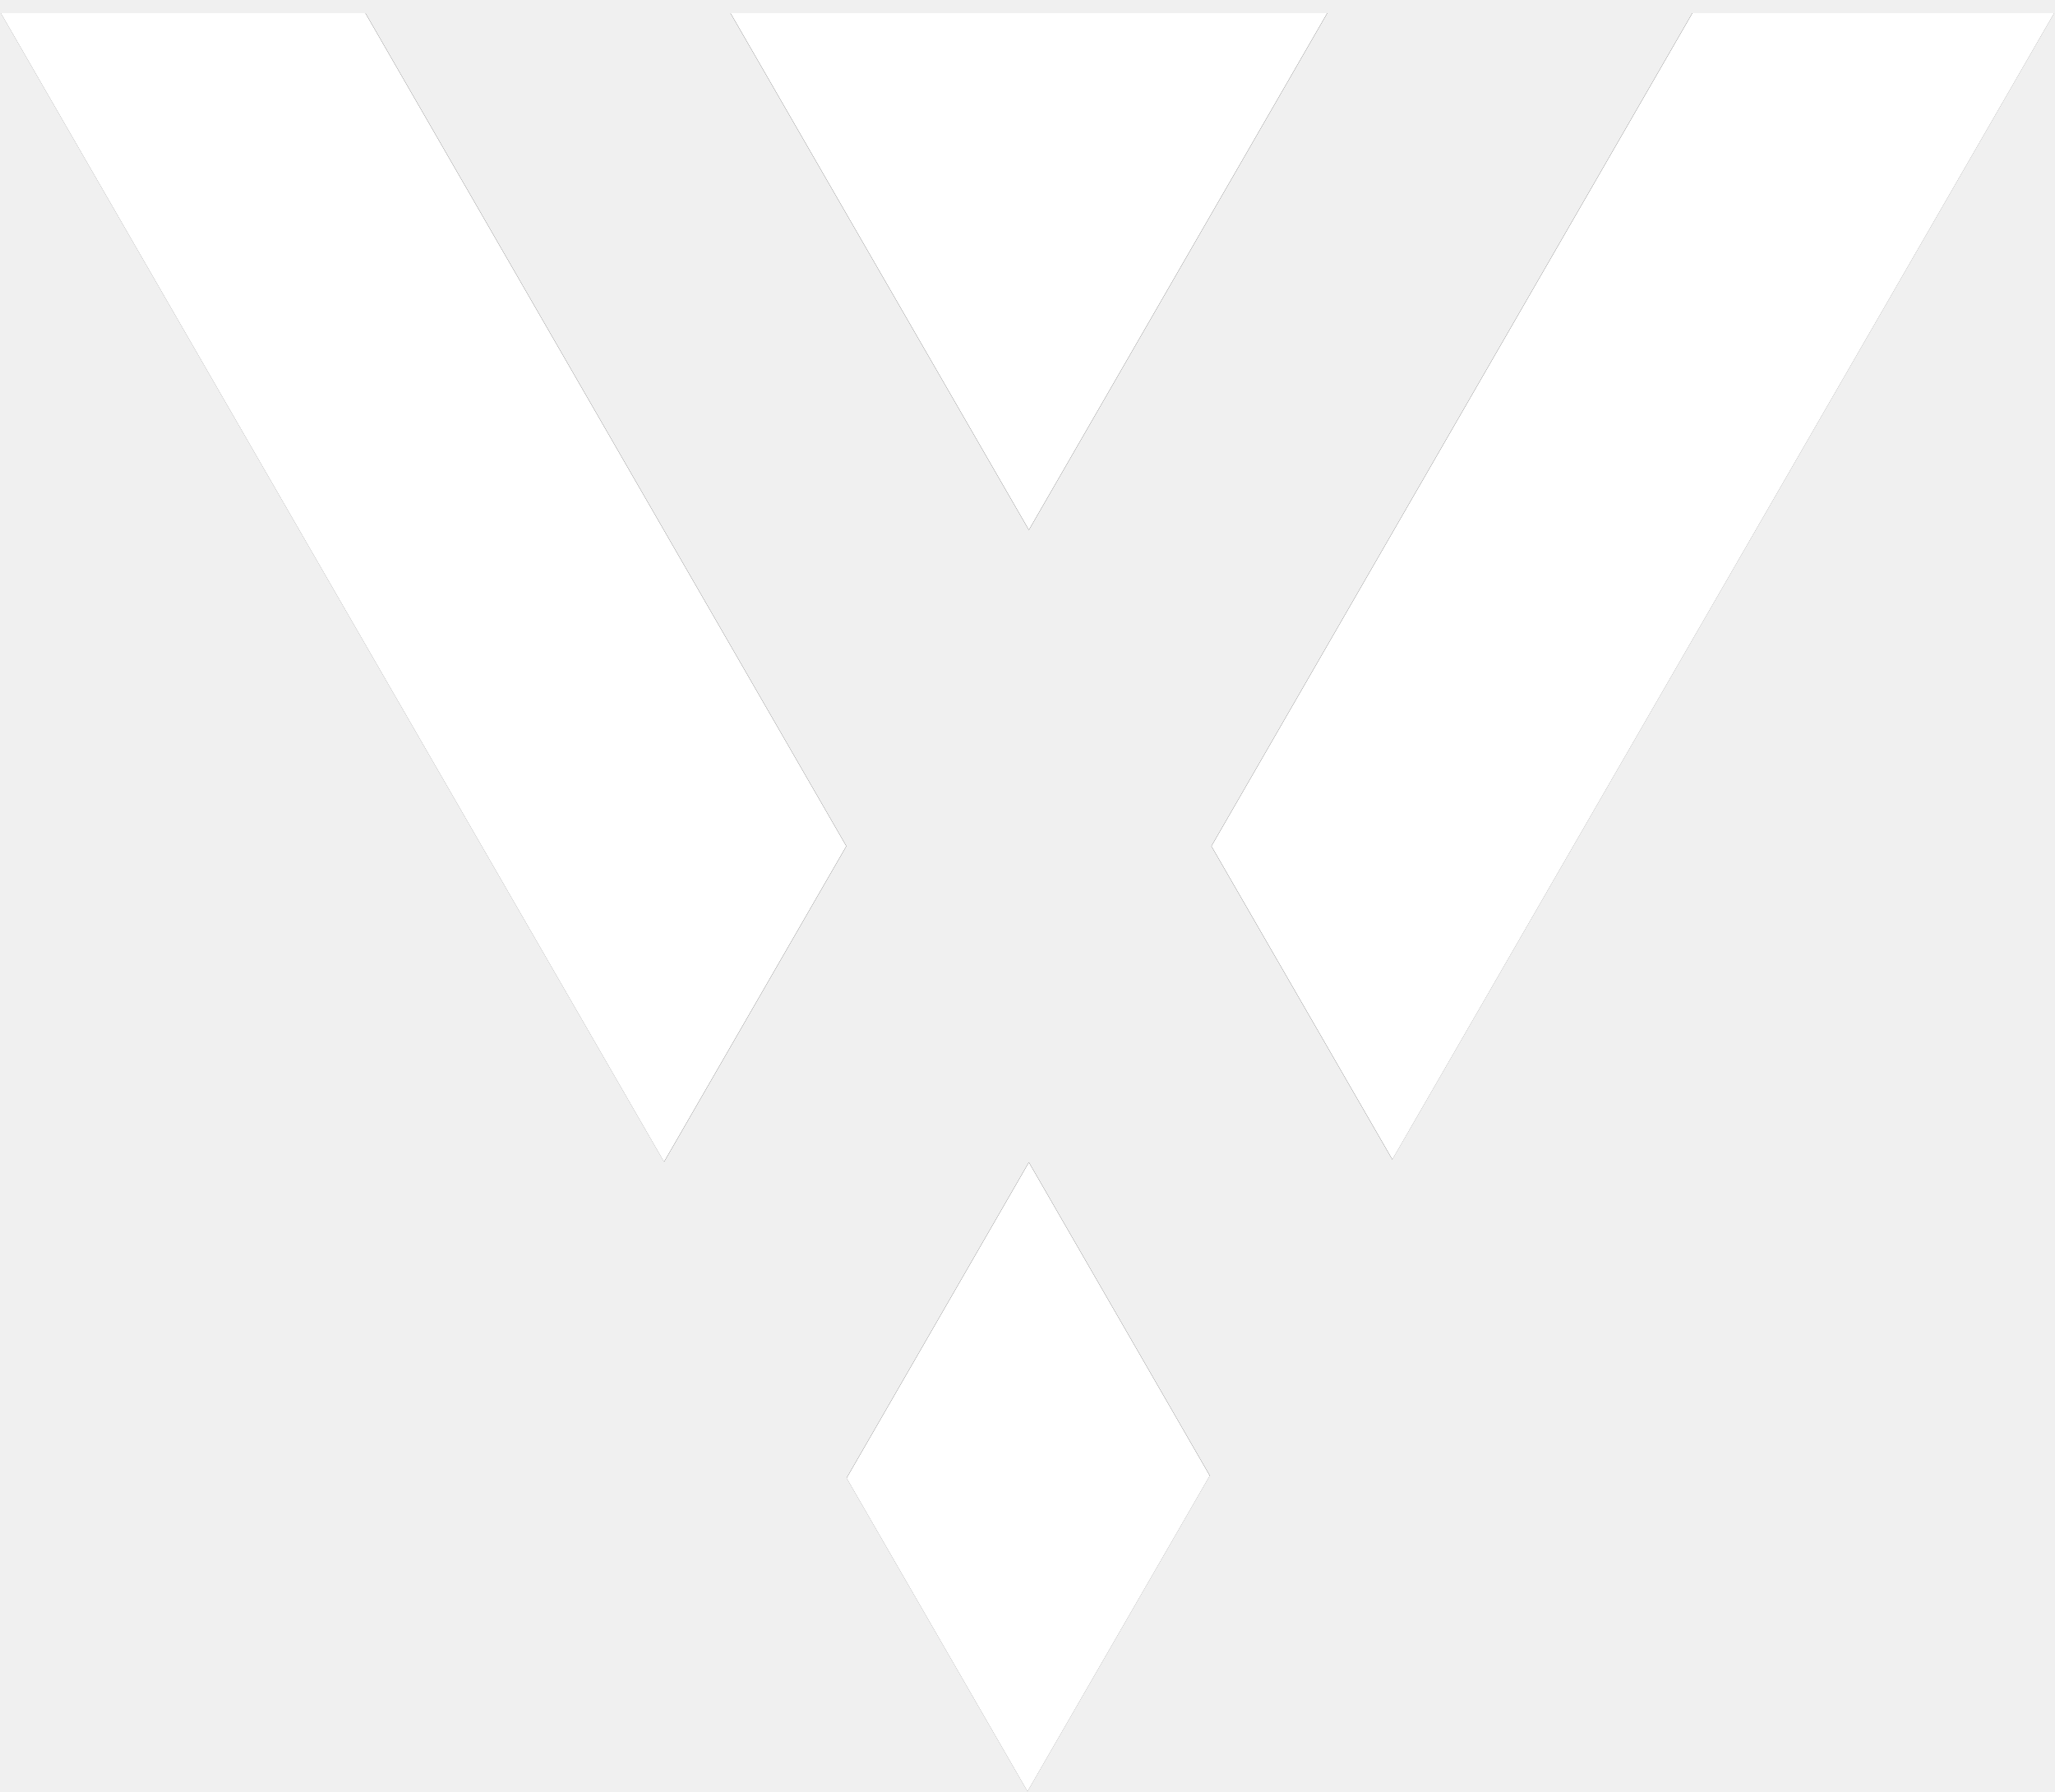
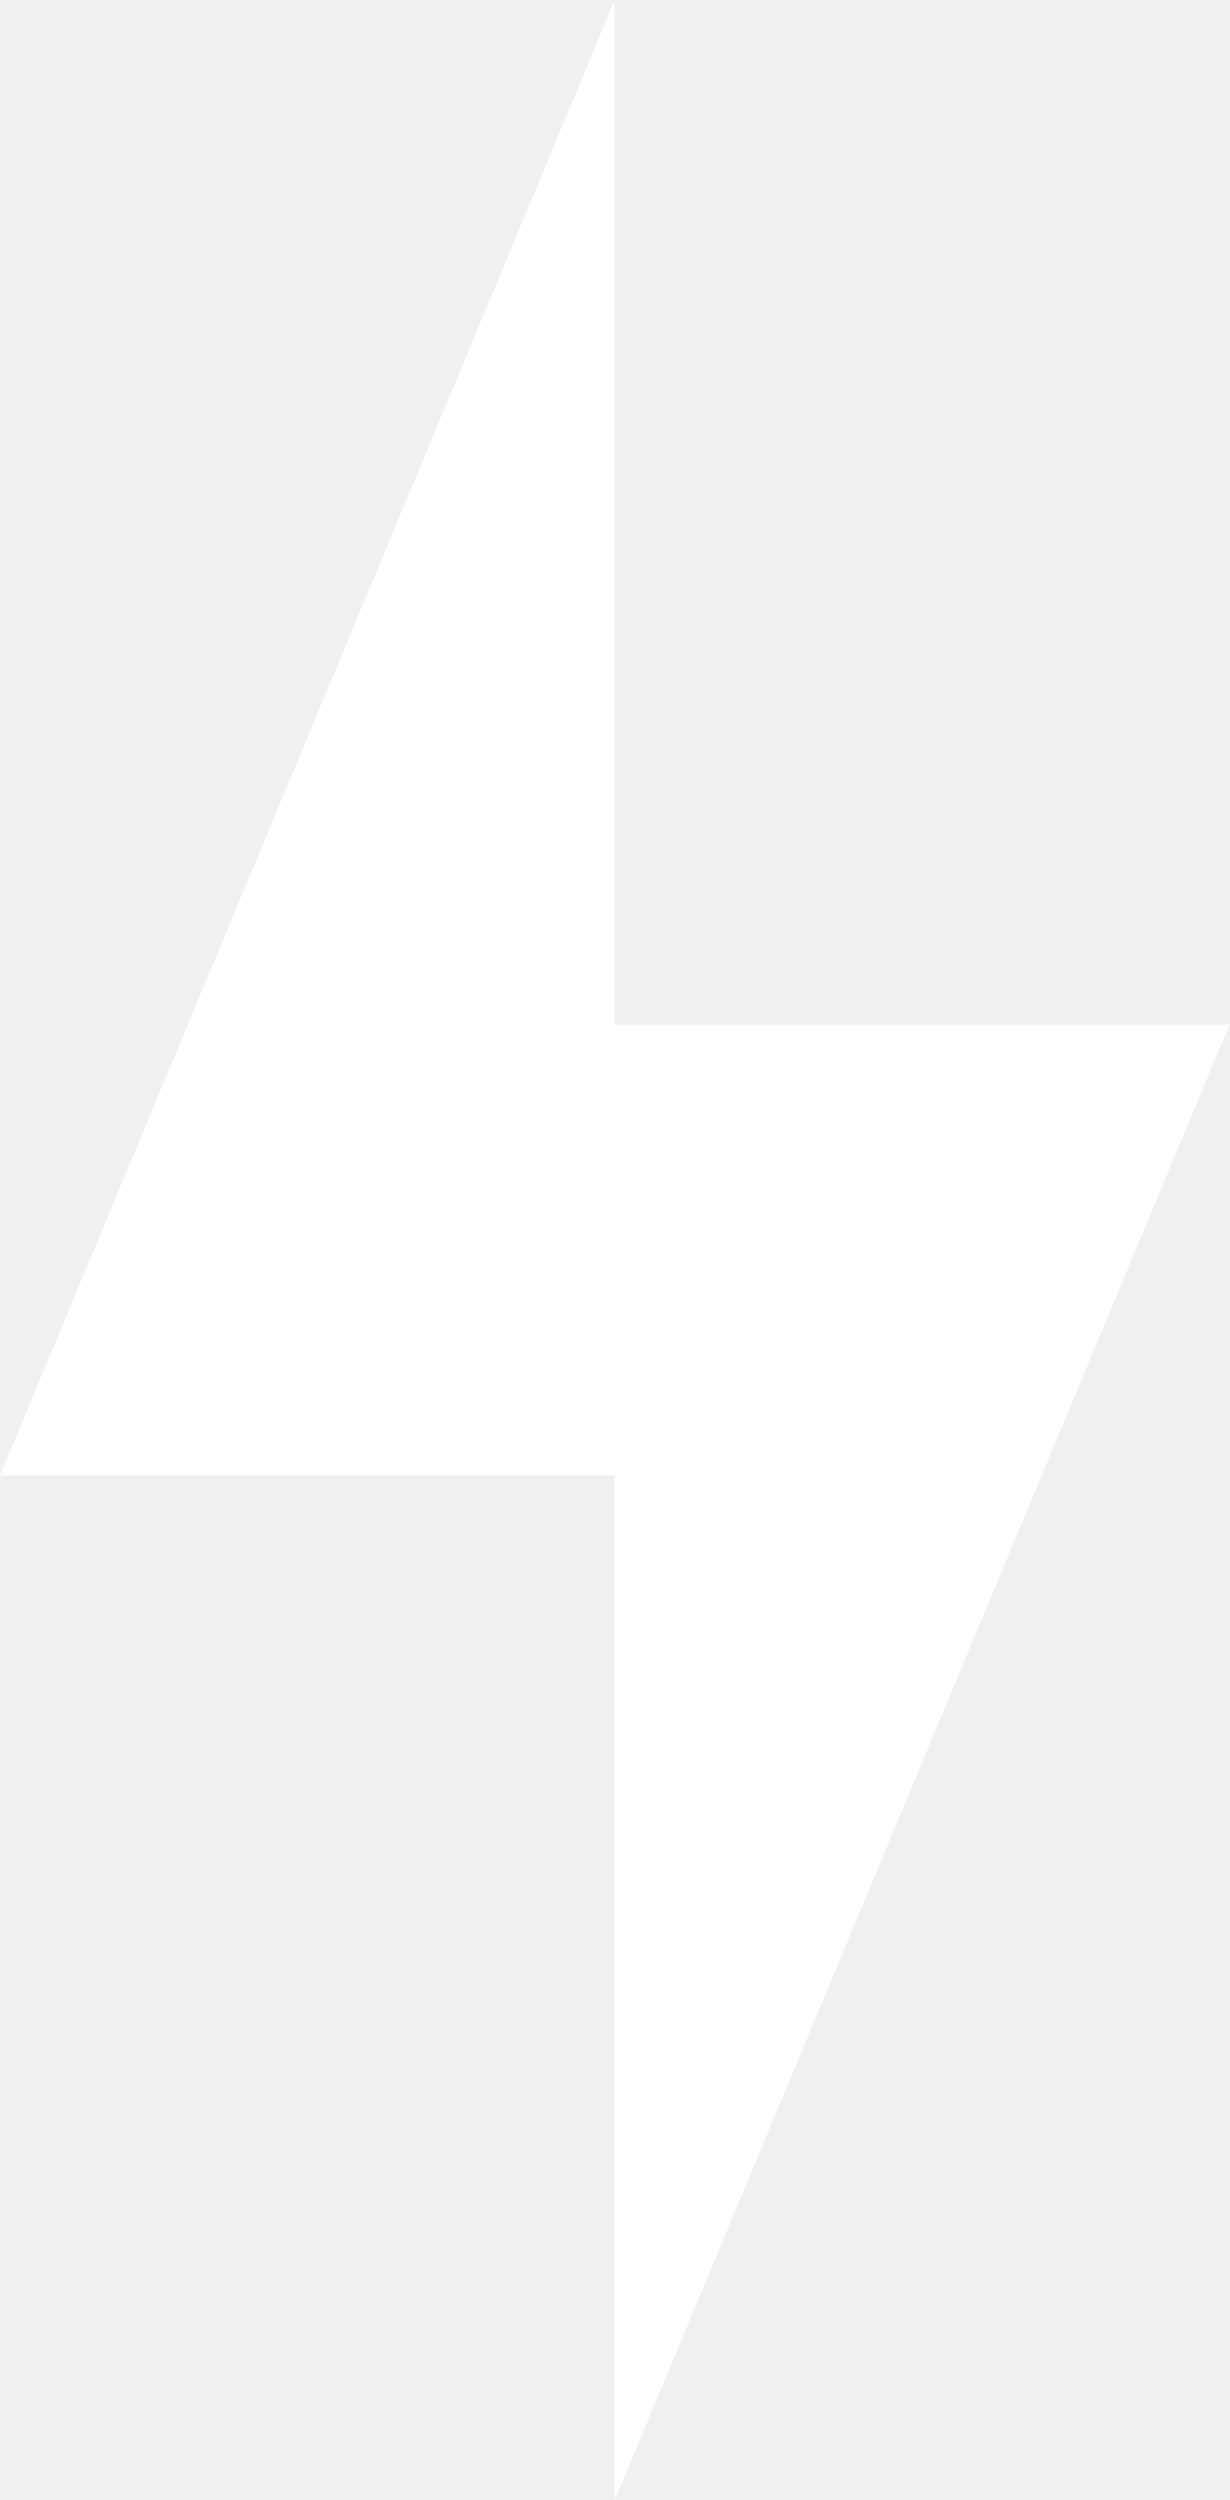
- <svg xmlns="http://www.w3.org/2000/svg" width="78" height="68" viewBox="0 0 78 68" fill="none">
-   <mask id="mask0" mask-type="alpha" maskUnits="userSpaceOnUse" x="0" y="0" width="78" height="68">
-     <path d="M67.579 6.5L39 56L10.421 6.5L67.579 6.5Z" fill="black" stroke="white" stroke-width="12" />
-   </mask>
-   <g mask="url(#mask0)">
-     <mask id="path-2-inside-1" fill="white">
-       <path fill-rule="evenodd" clip-rule="evenodd" d="M32.131 56.103L39 68L45.921 56.013L39.052 44.116L32.131 56.103ZM45.98 32.116L52.849 44.013L77.971 0.5L64.234 0.5L45.98 32.116ZM50.377 0.5L39.052 20.116L27.727 0.5L50.377 0.5ZM32.124 32.116L25.203 44.103L0.029 0.5L13.871 0.5L32.124 32.116Z" />
-     </mask>
-     <path fill-rule="evenodd" clip-rule="evenodd" d="M32.131 56.103L39 68L45.921 56.013L39.052 44.116L32.131 56.103ZM45.98 32.116L52.849 44.013L77.971 0.5L64.234 0.5L45.98 32.116ZM50.377 0.5L39.052 20.116L27.727 0.5L50.377 0.5ZM32.124 32.116L25.203 44.103L0.029 0.5L13.871 0.5L32.124 32.116Z" fill="black" />
-     <path d="M32.131 56.103L21.739 50.103L18.275 56.103L21.739 62.103L32.131 56.103ZM39 68L28.608 74L39 92L49.392 74L39 68ZM45.921 56.013L56.313 62.013L59.777 56.013L56.313 50.013L45.921 56.013ZM39.052 44.116L49.445 38.116L39.052 20.116L28.66 38.116L39.052 44.116ZM52.849 44.013L42.457 50.013L52.849 68.013L63.242 50.013L52.849 44.013ZM45.98 32.116L35.588 26.116L32.124 32.116L35.588 38.116L45.98 32.116ZM77.971 0.5L88.363 6.5L98.756 -11.5L77.971 -11.5L77.971 0.5ZM64.234 0.5L64.234 -11.5L57.306 -11.5L53.842 -5.5L64.234 0.5ZM39.052 20.116L28.66 26.116L39.052 44.116L49.445 26.116L39.052 20.116ZM50.377 0.5L60.77 6.5L71.162 -11.5L50.377 -11.5L50.377 0.5ZM27.727 0.5L27.727 -11.5L6.943 -11.5L17.335 6.5L27.727 0.5ZM25.203 44.103L14.811 50.103L25.203 68.103L35.596 50.103L25.203 44.103ZM32.124 32.116L42.516 38.116L45.98 32.116L42.516 26.116L32.124 32.116ZM0.029 0.5L0.029 -11.5L-20.756 -11.5L-10.364 6.5L0.029 0.5ZM13.871 0.5L24.263 -5.5L20.799 -11.5L13.871 -11.5L13.871 0.5ZM21.739 62.103L28.608 74L49.392 62L42.524 50.103L21.739 62.103ZM49.392 74L56.313 62.013L35.529 50.013L28.608 62L49.392 74ZM56.313 50.013L49.445 38.116L28.66 50.116L35.529 62.013L56.313 50.013ZM28.66 38.116L21.739 50.103L42.524 62.103L49.445 50.116L28.66 38.116ZM63.242 38.013L56.373 26.116L35.588 38.116L42.457 50.013L63.242 38.013ZM67.579 -5.5L42.457 38.013L63.242 50.013L88.363 6.5L67.579 -5.5ZM64.234 12.5L77.971 12.5L77.971 -11.5L64.234 -11.5L64.234 12.5ZM53.842 -5.5L35.588 26.116L56.373 38.116L74.626 6.5L53.842 -5.5ZM49.445 26.116L60.77 6.5L39.985 -5.5L28.66 14.116L49.445 26.116ZM49.445 14.116L38.12 -5.5L17.335 6.5L28.66 26.116L49.445 14.116ZM27.727 12.5L50.377 12.5L50.377 -11.5L27.727 -11.5L27.727 12.5ZM35.596 50.103L42.516 38.116L21.732 26.116L14.811 38.103L35.596 50.103ZM-10.364 6.5L14.811 50.103L35.596 38.103L10.421 -5.5L-10.364 6.5ZM13.871 -11.5L0.029 -11.5L0.029 12.5L13.871 12.5L13.871 -11.5ZM42.516 26.116L24.263 -5.5L3.478 6.5L21.732 38.116L42.516 26.116Z" fill="white" mask="url(#path-2-inside-1)" />
-   </g>
+ <svg xmlns="http://www.w3.org/2000/svg" width="30" height="61" viewBox="0 0 30 61" fill="none">
+   <path fill-rule="evenodd" clip-rule="evenodd" d="M15 25V0L0 36H15V61L30 25H15Z" fill="white" />
</svg>
